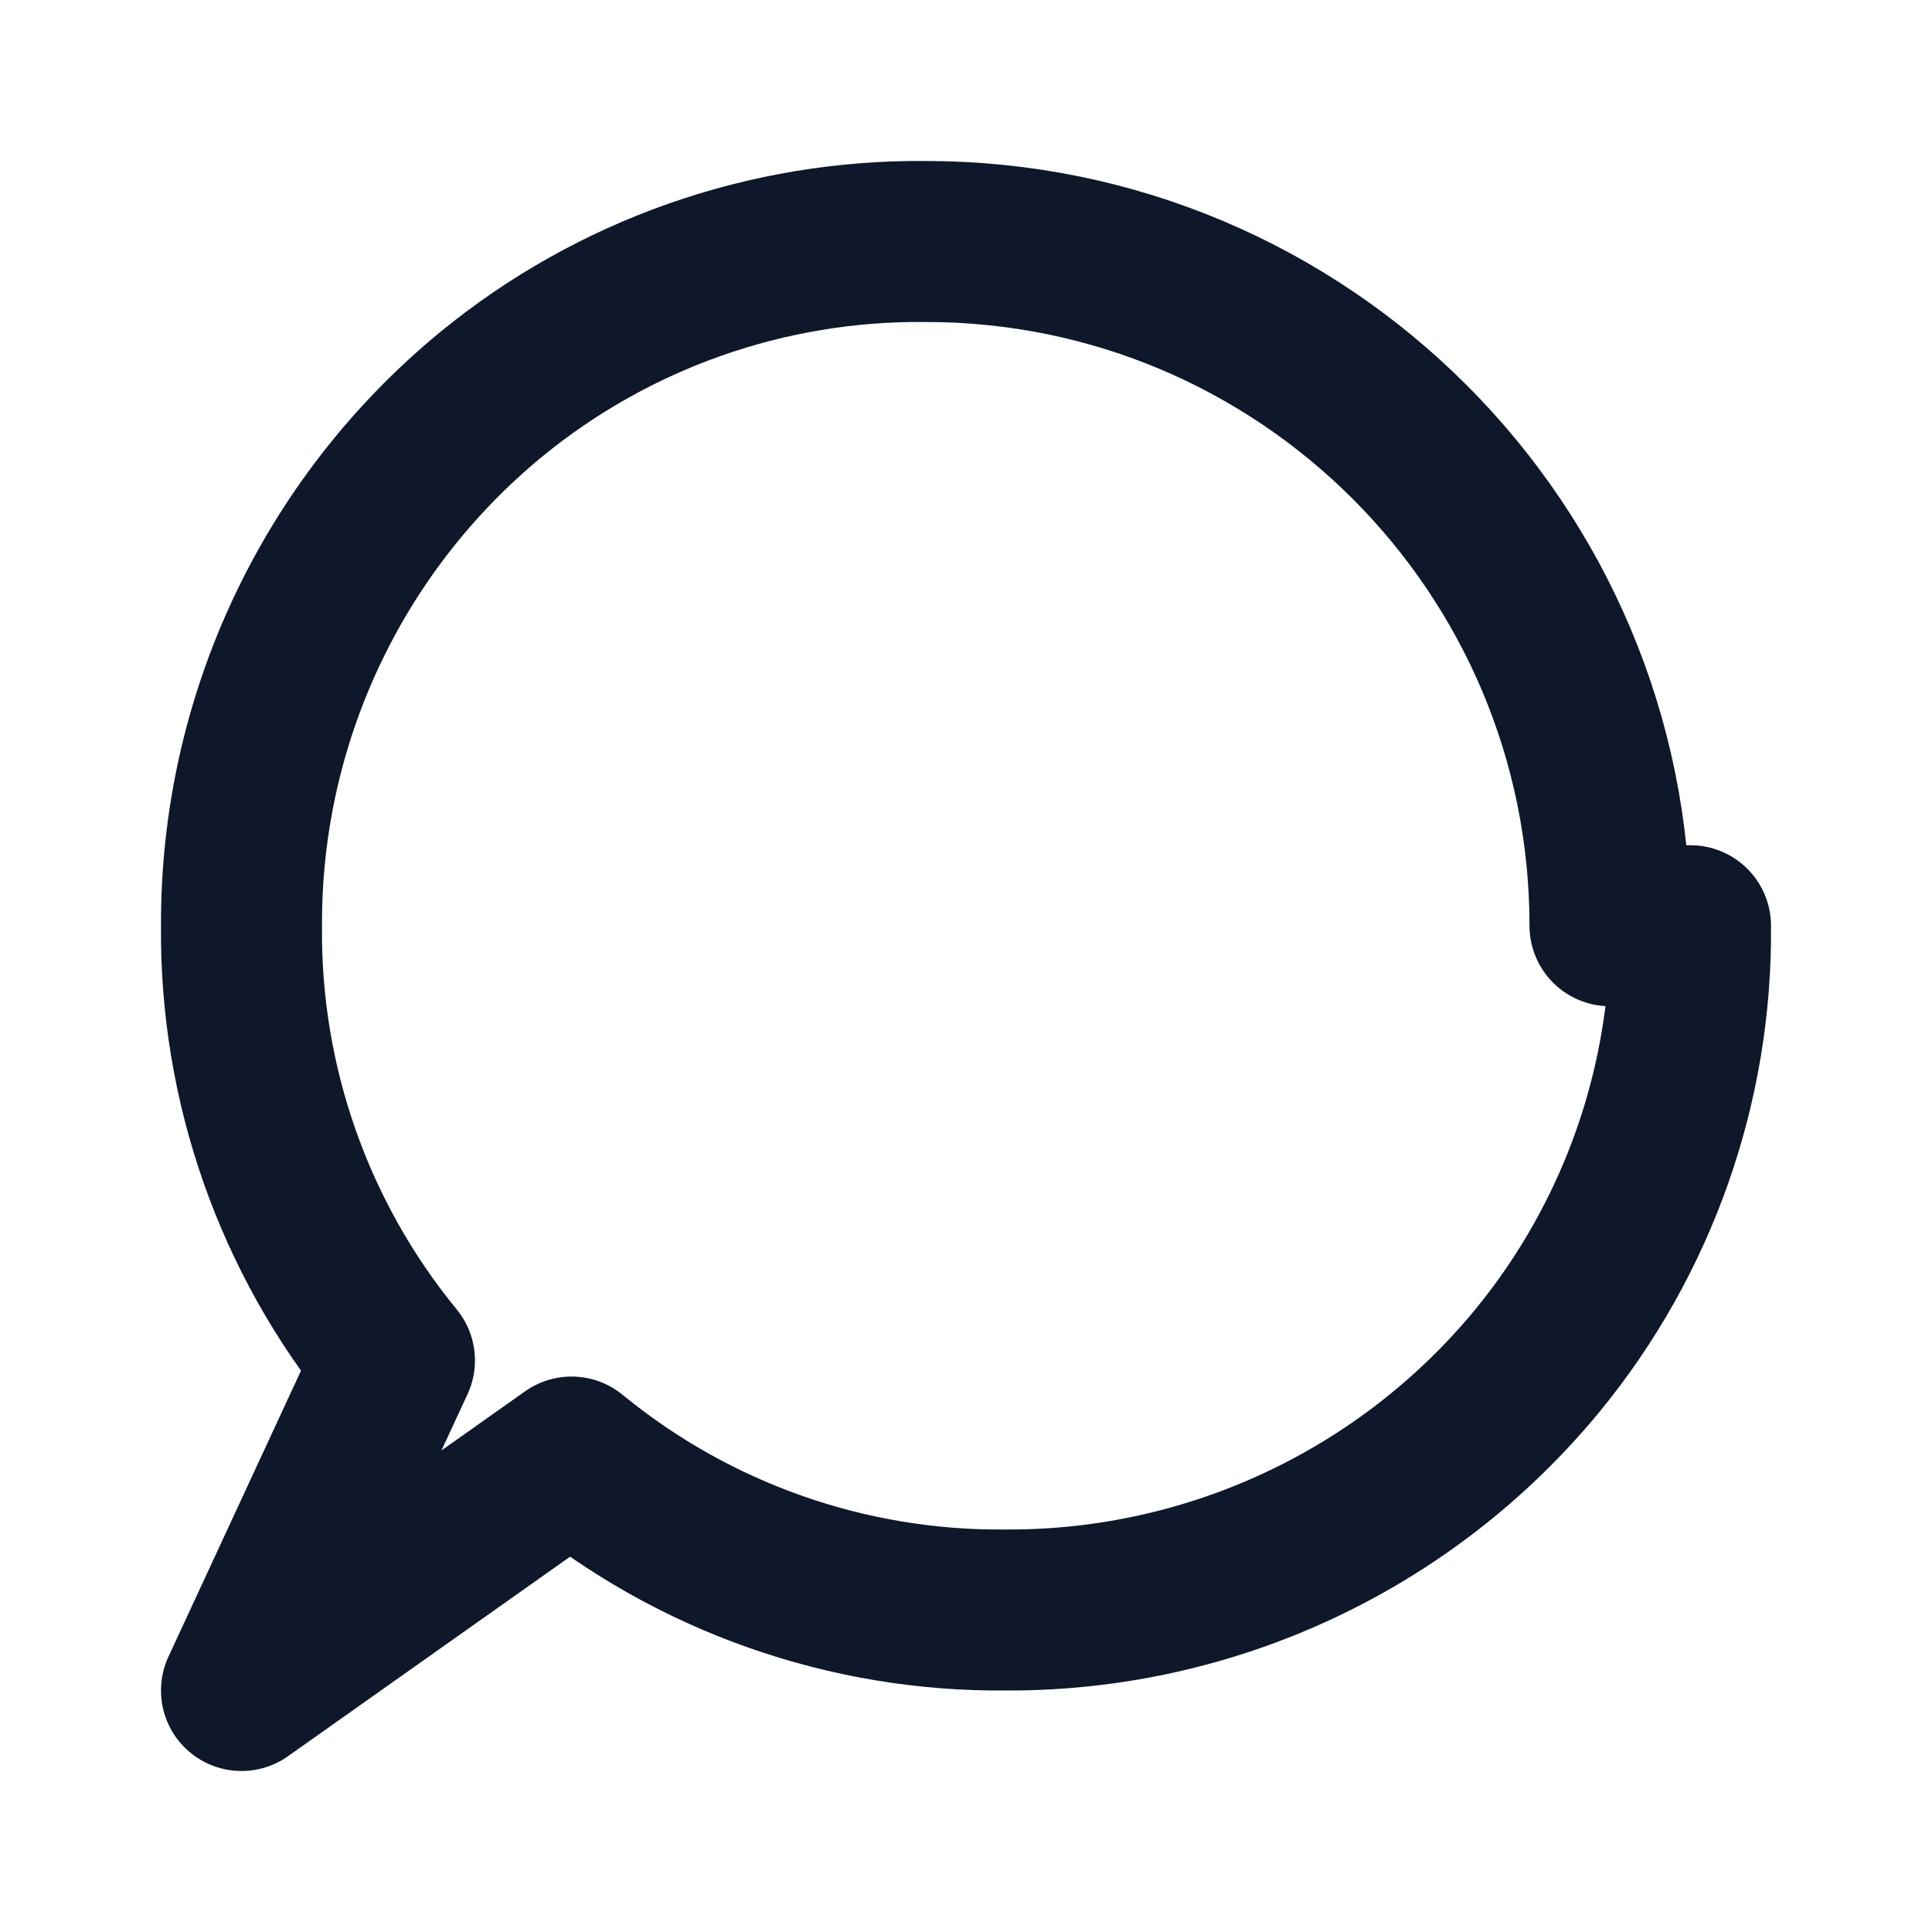
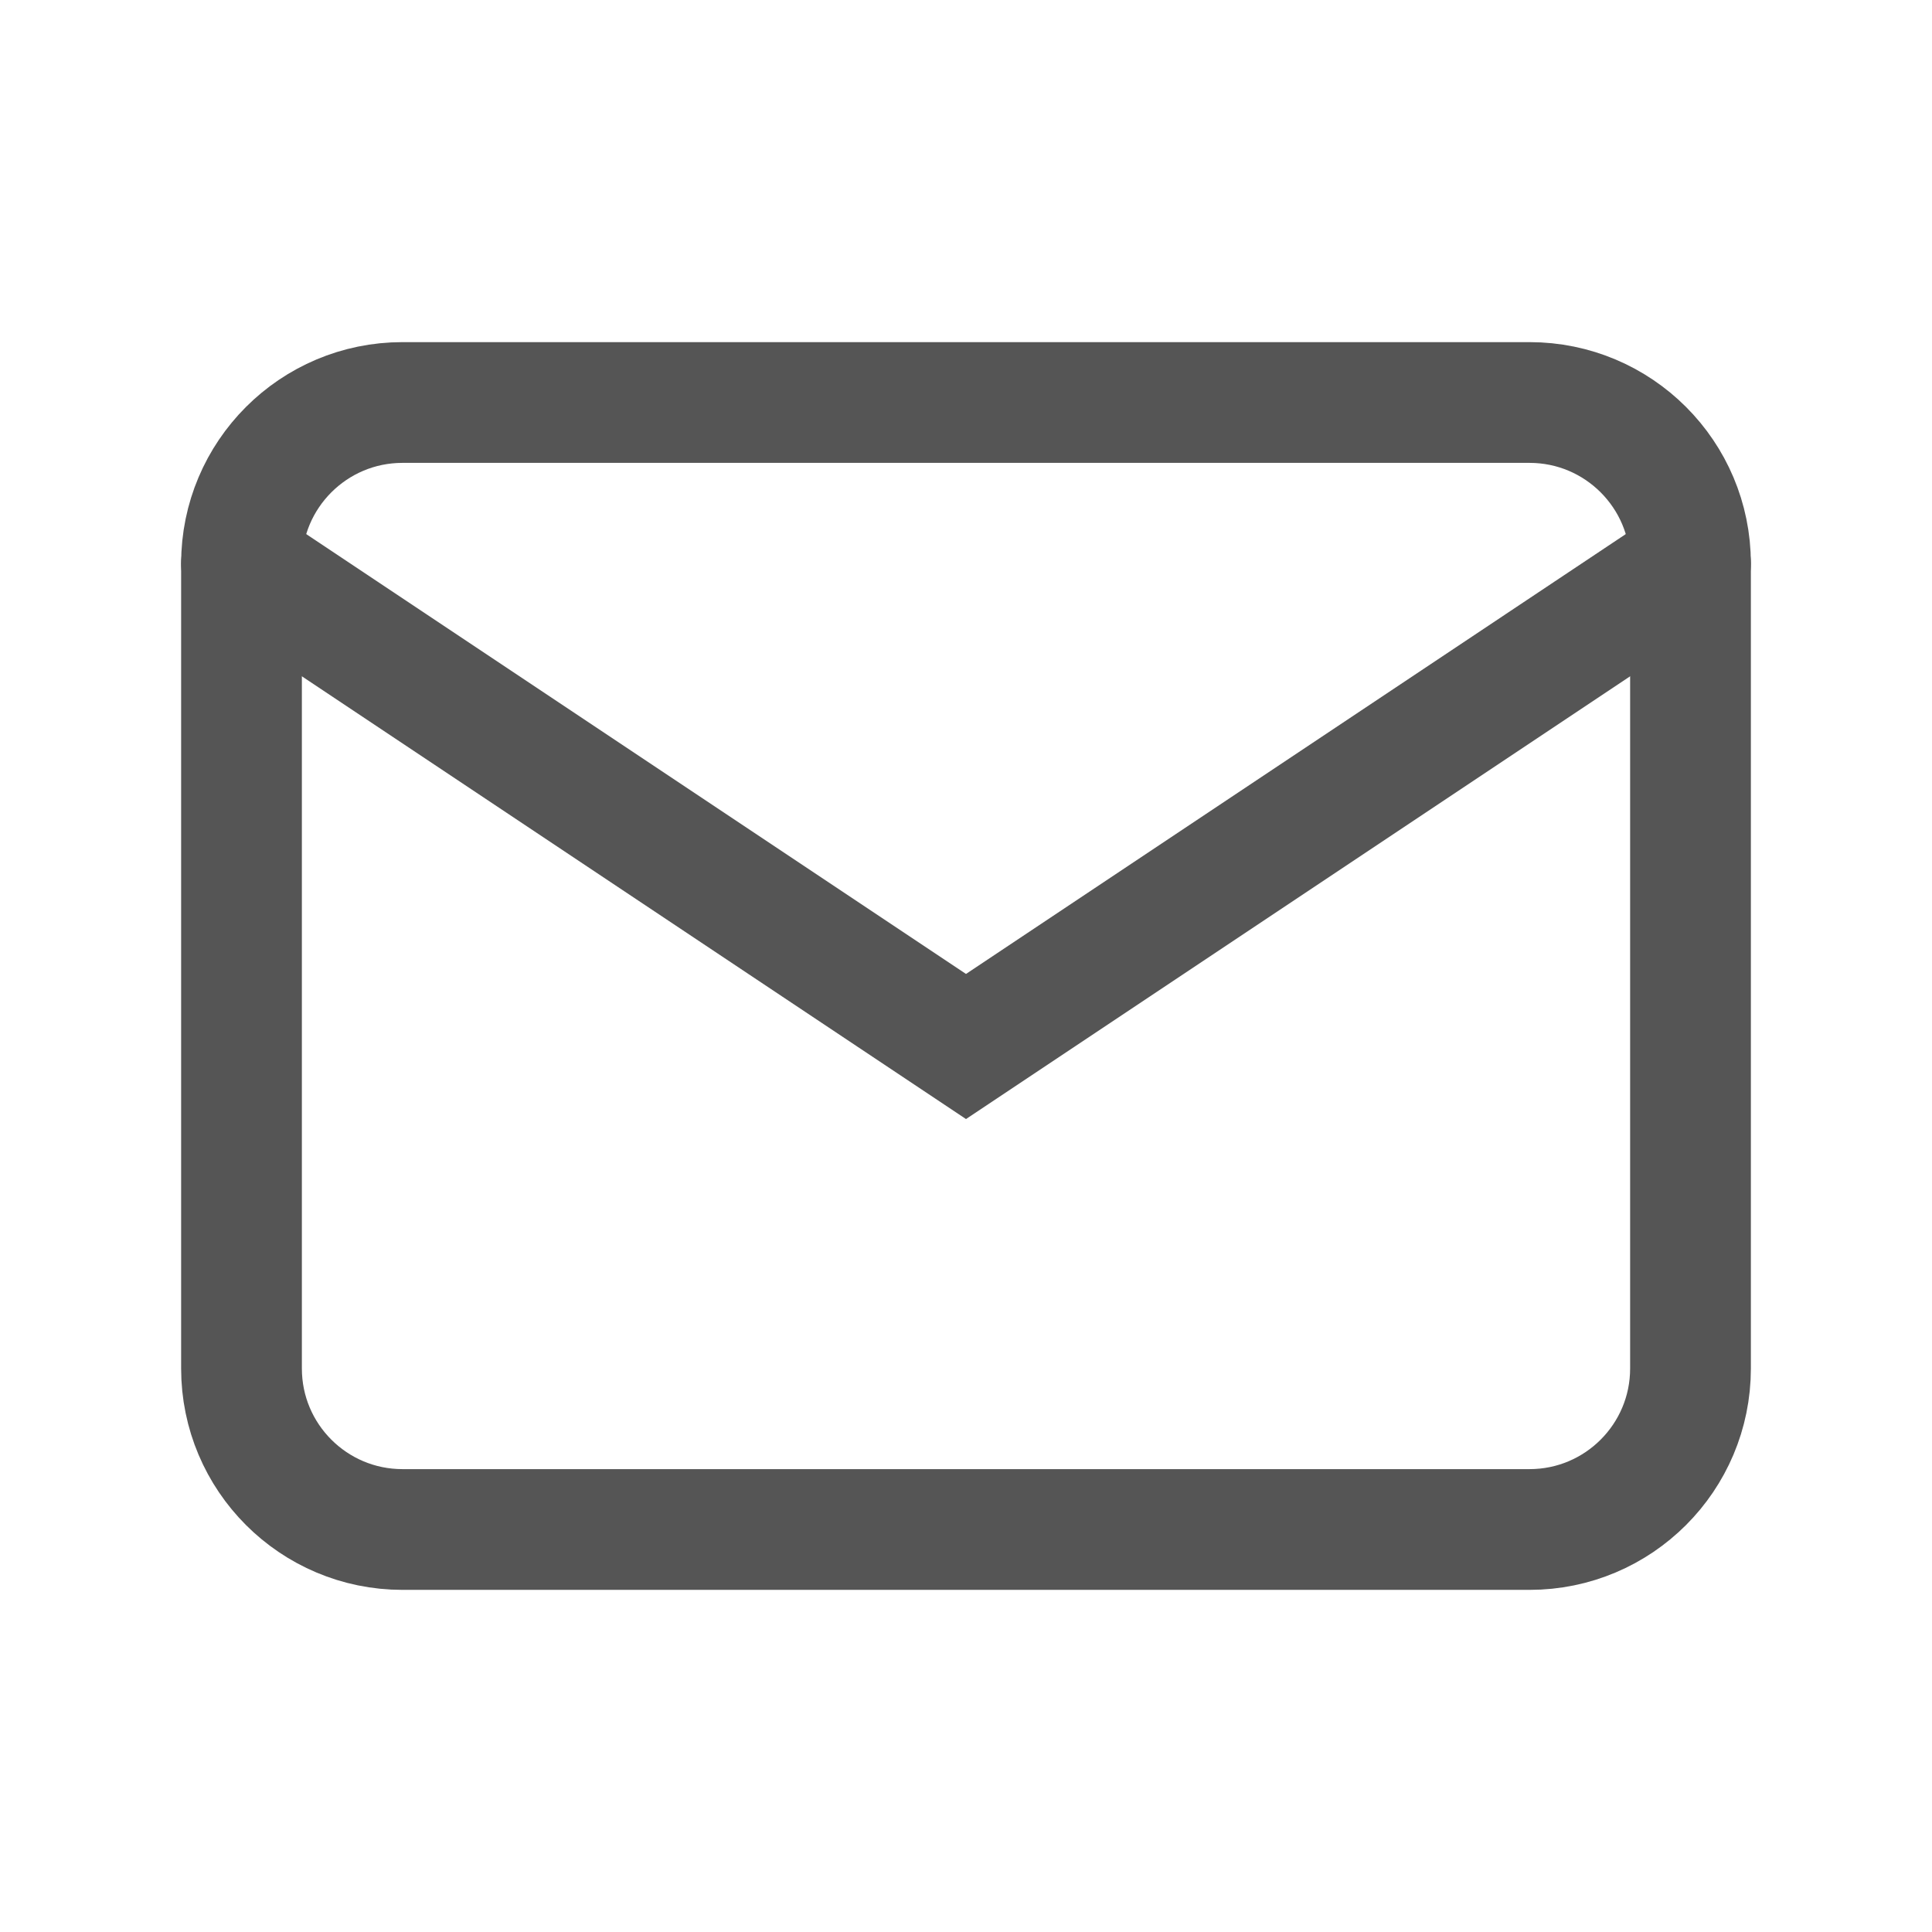
- <svg width="32" height="32" viewBox="0 0 24 24" fill="none" stroke="#0F172A" stroke-width="2" stroke-linecap="round" stroke-linejoin="round">
-   <path d="M21 11.5a8.38 8.38 0 0 1-1.9 5.4 8.5 8.5 0 0 1-6.6 3.1 8.38 8.38 0 0 1-5.4-1.9L3 21l1.9-4.1A8.38 8.38 0 0 1 3 11.5 8.5 8.5 0 0 1 6.1 4.9 8.38 8.38 0 0 1 11.5 3a8.5 8.5 0 0 1 8.5 8.5z" />
+ <svg xmlns="http://www.w3.org/2000/svg" width="48" height="48" viewBox="0 0 48 48">
+   <rect x="6" y="10" width="36" height="28" rx="4" fill="none" stroke="#555" stroke-width="3" />
+   <path d="M6 14 L24 26 L42 14" stroke="#555" stroke-width="3" fill="none" stroke-linecap="round" />
</svg>
